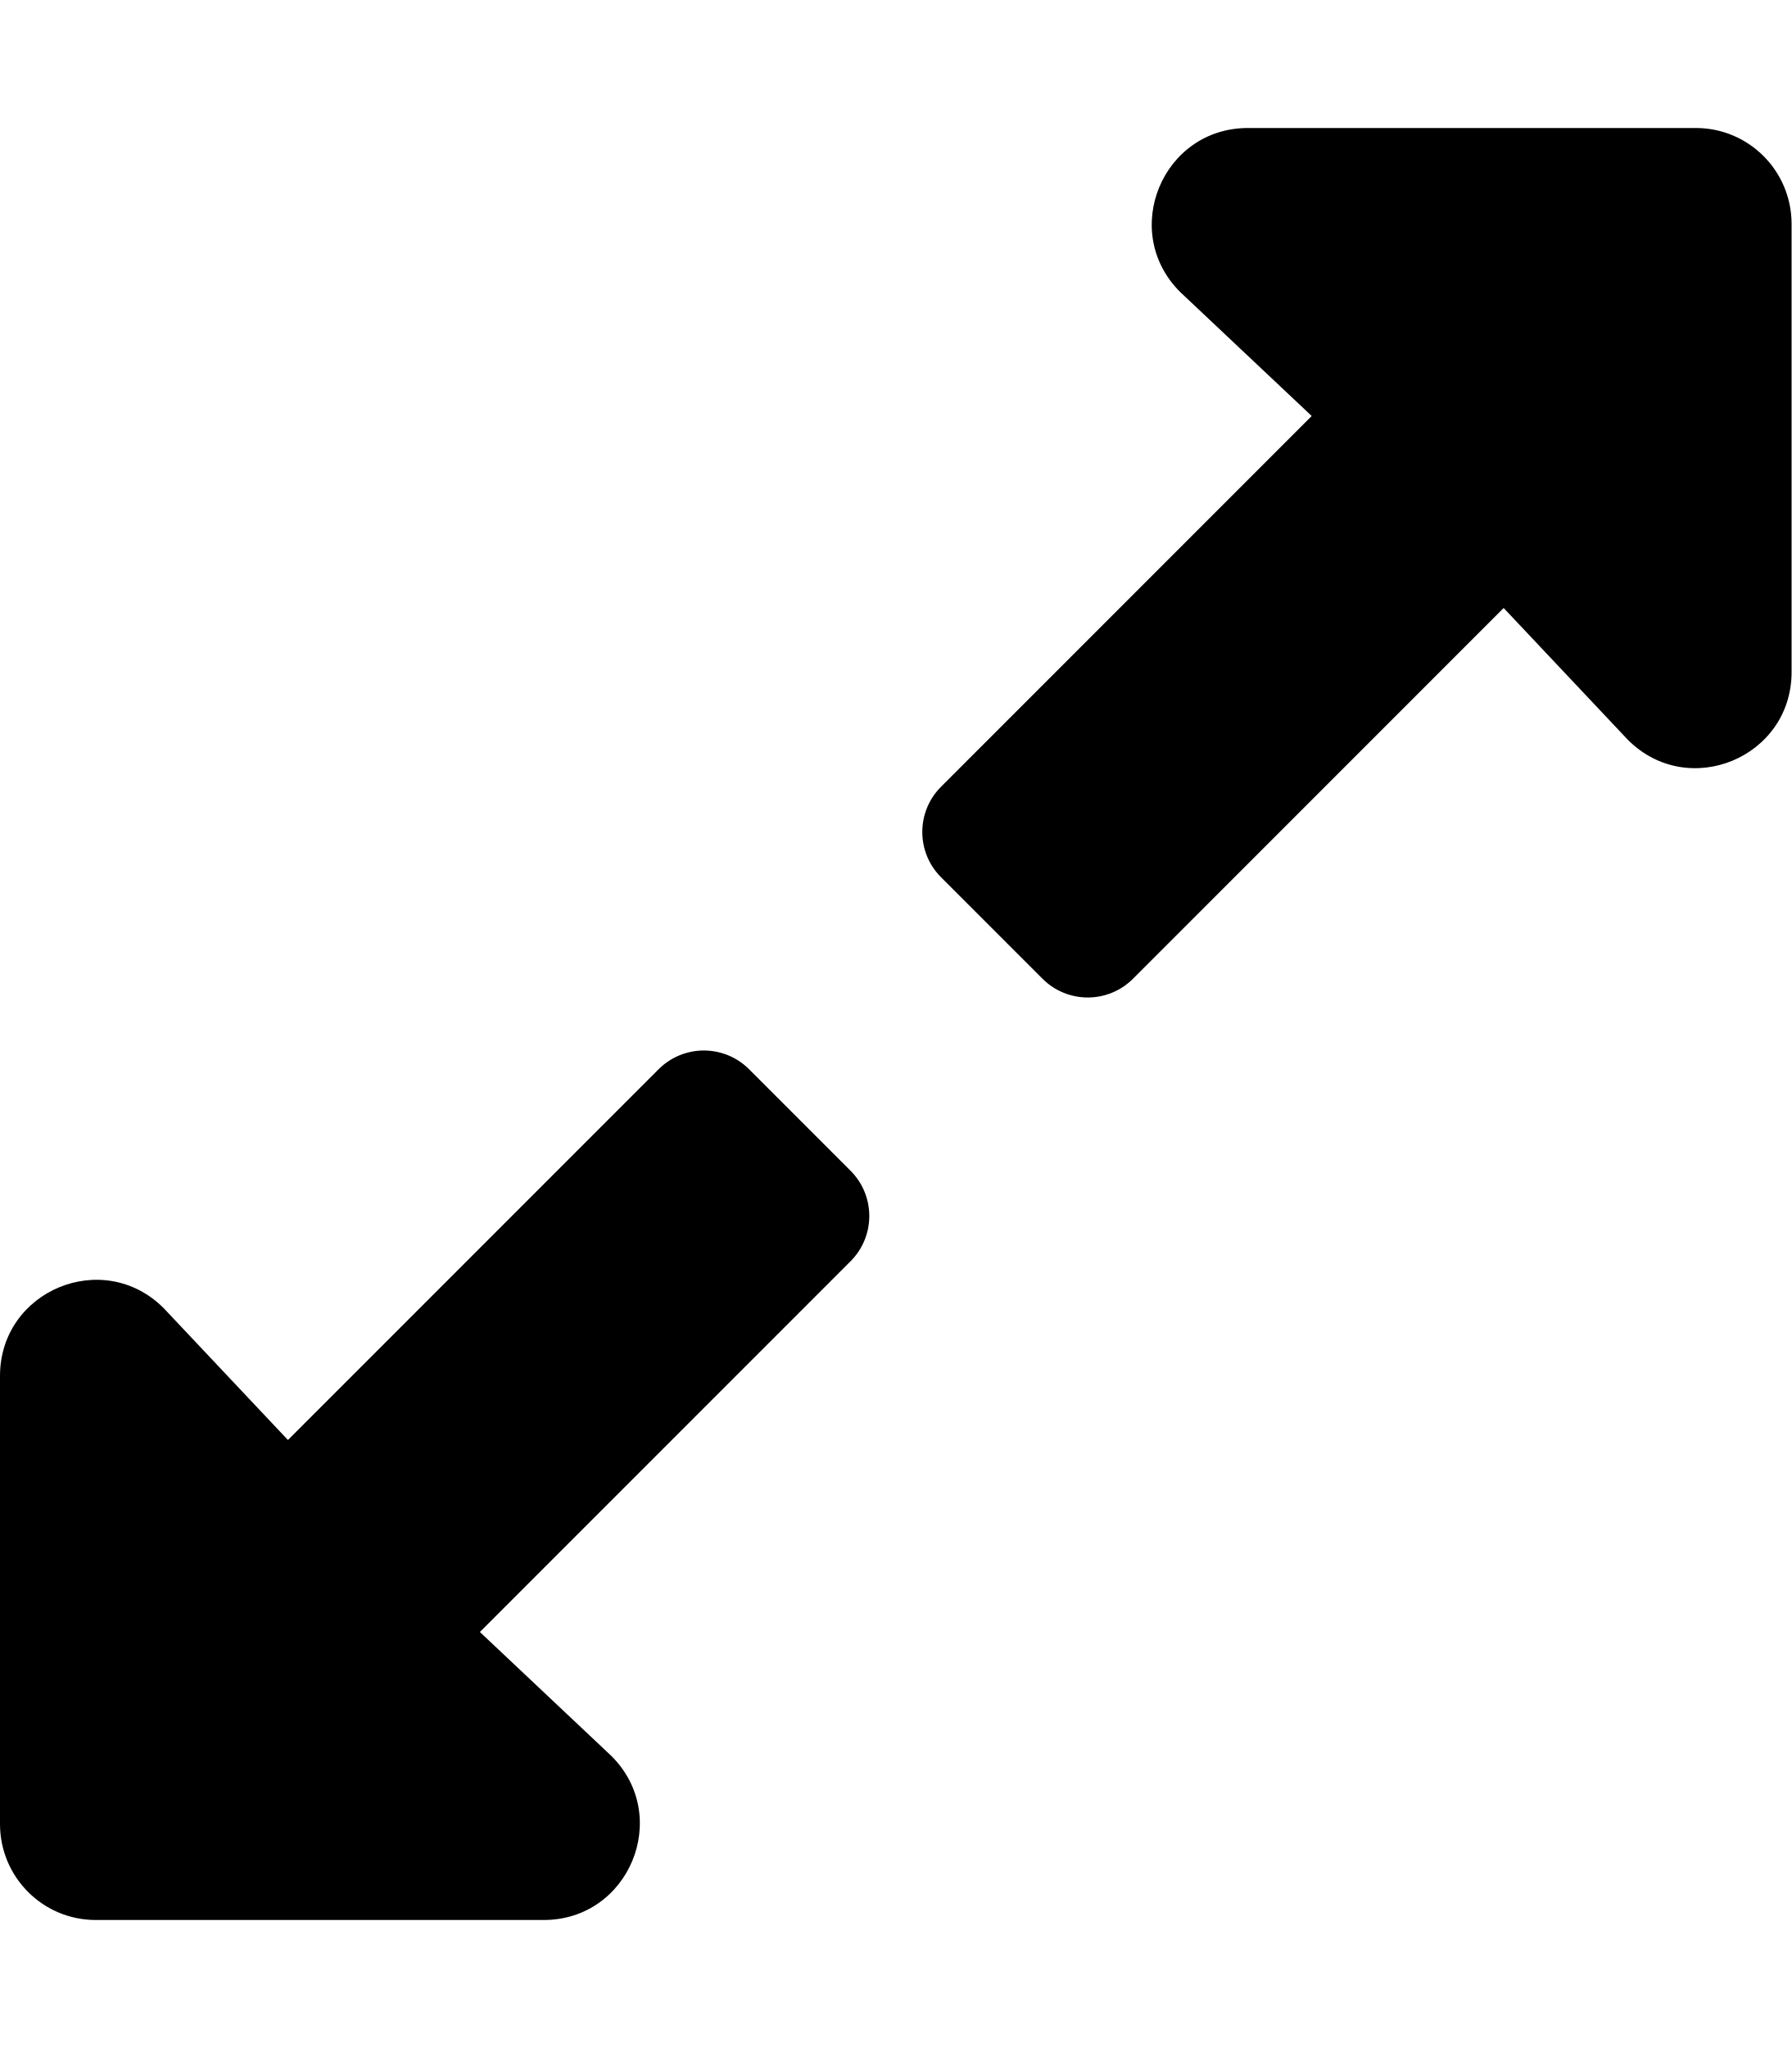
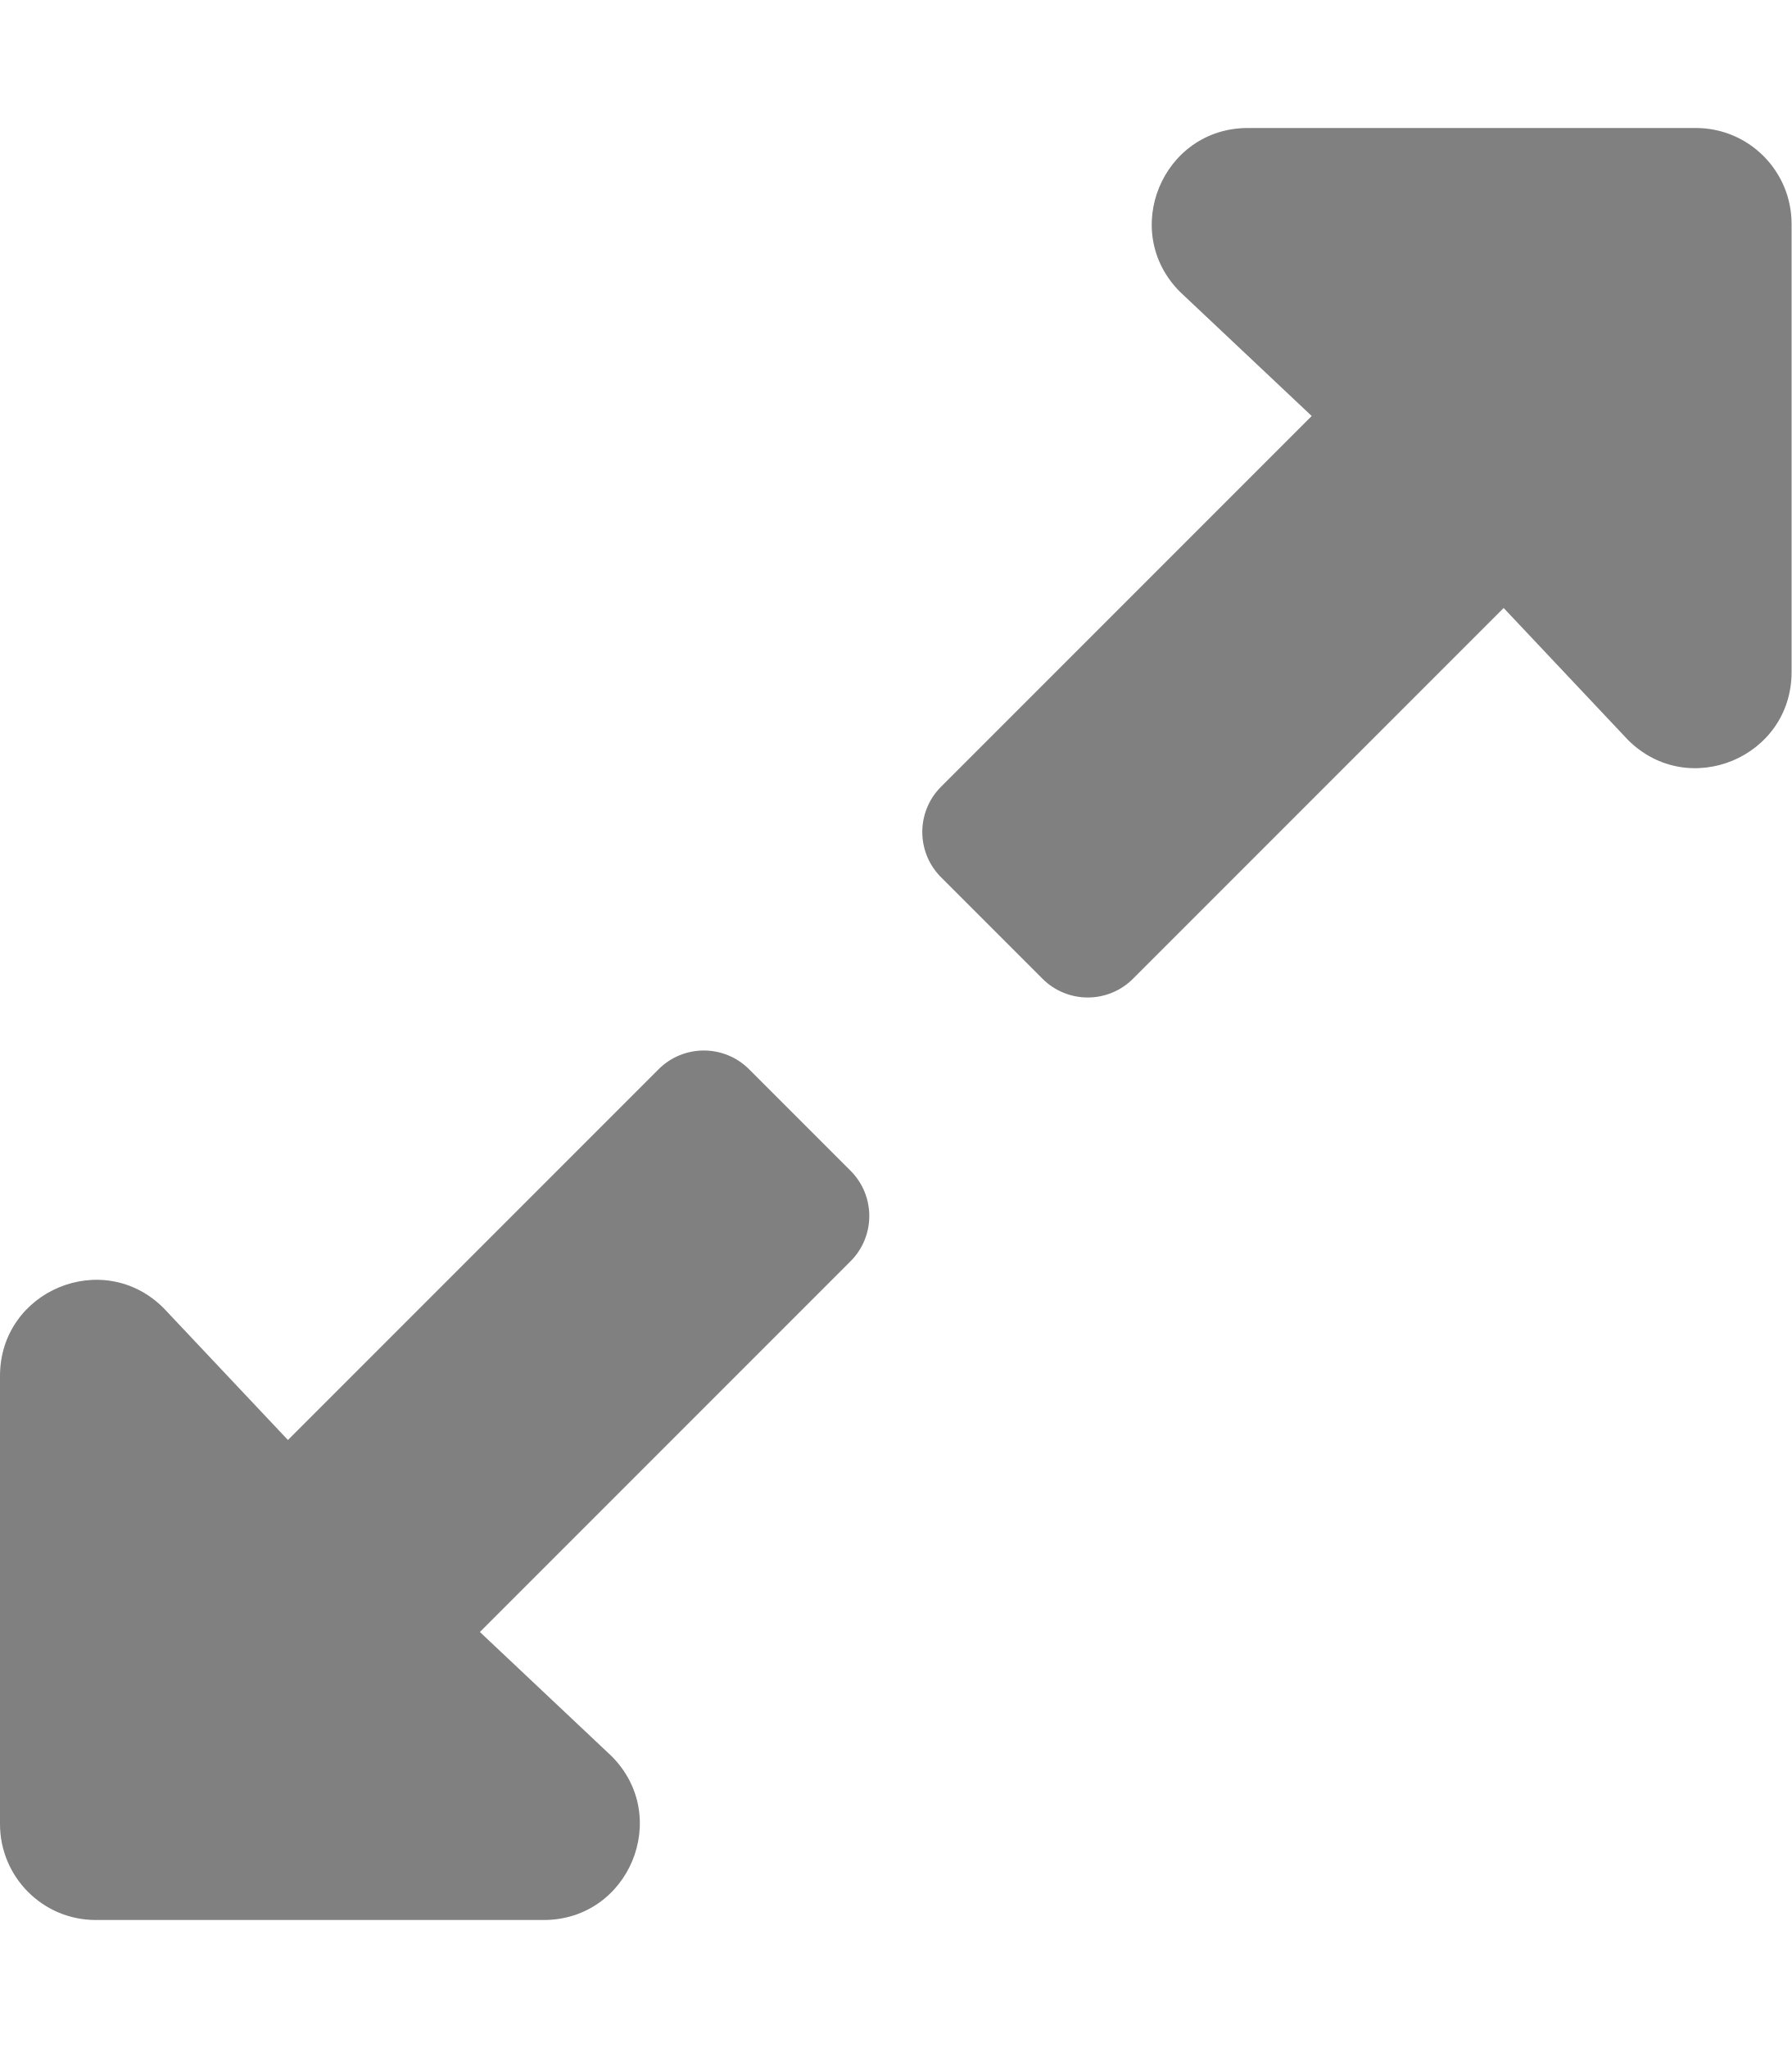
<svg xmlns="http://www.w3.org/2000/svg" aria-hidden="true" focusable="false" data-prefix="fas" data-icon="expand-alt" class="svg-inline--fa fa-expand-alt fa-w-14" role="img" viewBox="0 0 448 512">
-   <path fill="currentColor" d="M212.686 315.314L120 408l32.922 31.029c15.12 15.12 4.412 40.971-16.97 40.971h-112C10.697 480 0 469.255 0 456V344c0-21.382 25.803-32.09 40.922-16.971L72 360l92.686-92.686c6.248-6.248 16.379-6.248 22.627 0l25.373 25.373c6.249 6.248 6.249 16.378 0 22.627zm22.628-118.628L328 104l-32.922-31.029C279.958 57.851 290.666 32 312.048 32h112C437.303 32 448 42.745 448 56v112c0 21.382-25.803 32.09-40.922 16.971L376 152l-92.686 92.686c-6.248 6.248-16.379 6.248-22.627 0l-25.373-25.373c-6.249-6.248-6.249-16.378 0-22.627z" />
+   <path fill="grey" d="M212.686 315.314L120 408l32.922 31.029c15.12 15.12 4.412 40.971-16.97 40.971h-112C10.697 480 0 469.255 0 456V344c0-21.382 25.803-32.09 40.922-16.971L72 360l92.686-92.686c6.248-6.248 16.379-6.248 22.627 0l25.373 25.373c6.249 6.248 6.249 16.378 0 22.627zm22.628-118.628L328 104l-32.922-31.029C279.958 57.851 290.666 32 312.048 32h112C437.303 32 448 42.745 448 56v112c0 21.382-25.803 32.09-40.922 16.971L376 152l-92.686 92.686c-6.248 6.248-16.379 6.248-22.627 0l-25.373-25.373c-6.249-6.248-6.249-16.378 0-22.627z" />
</svg>
